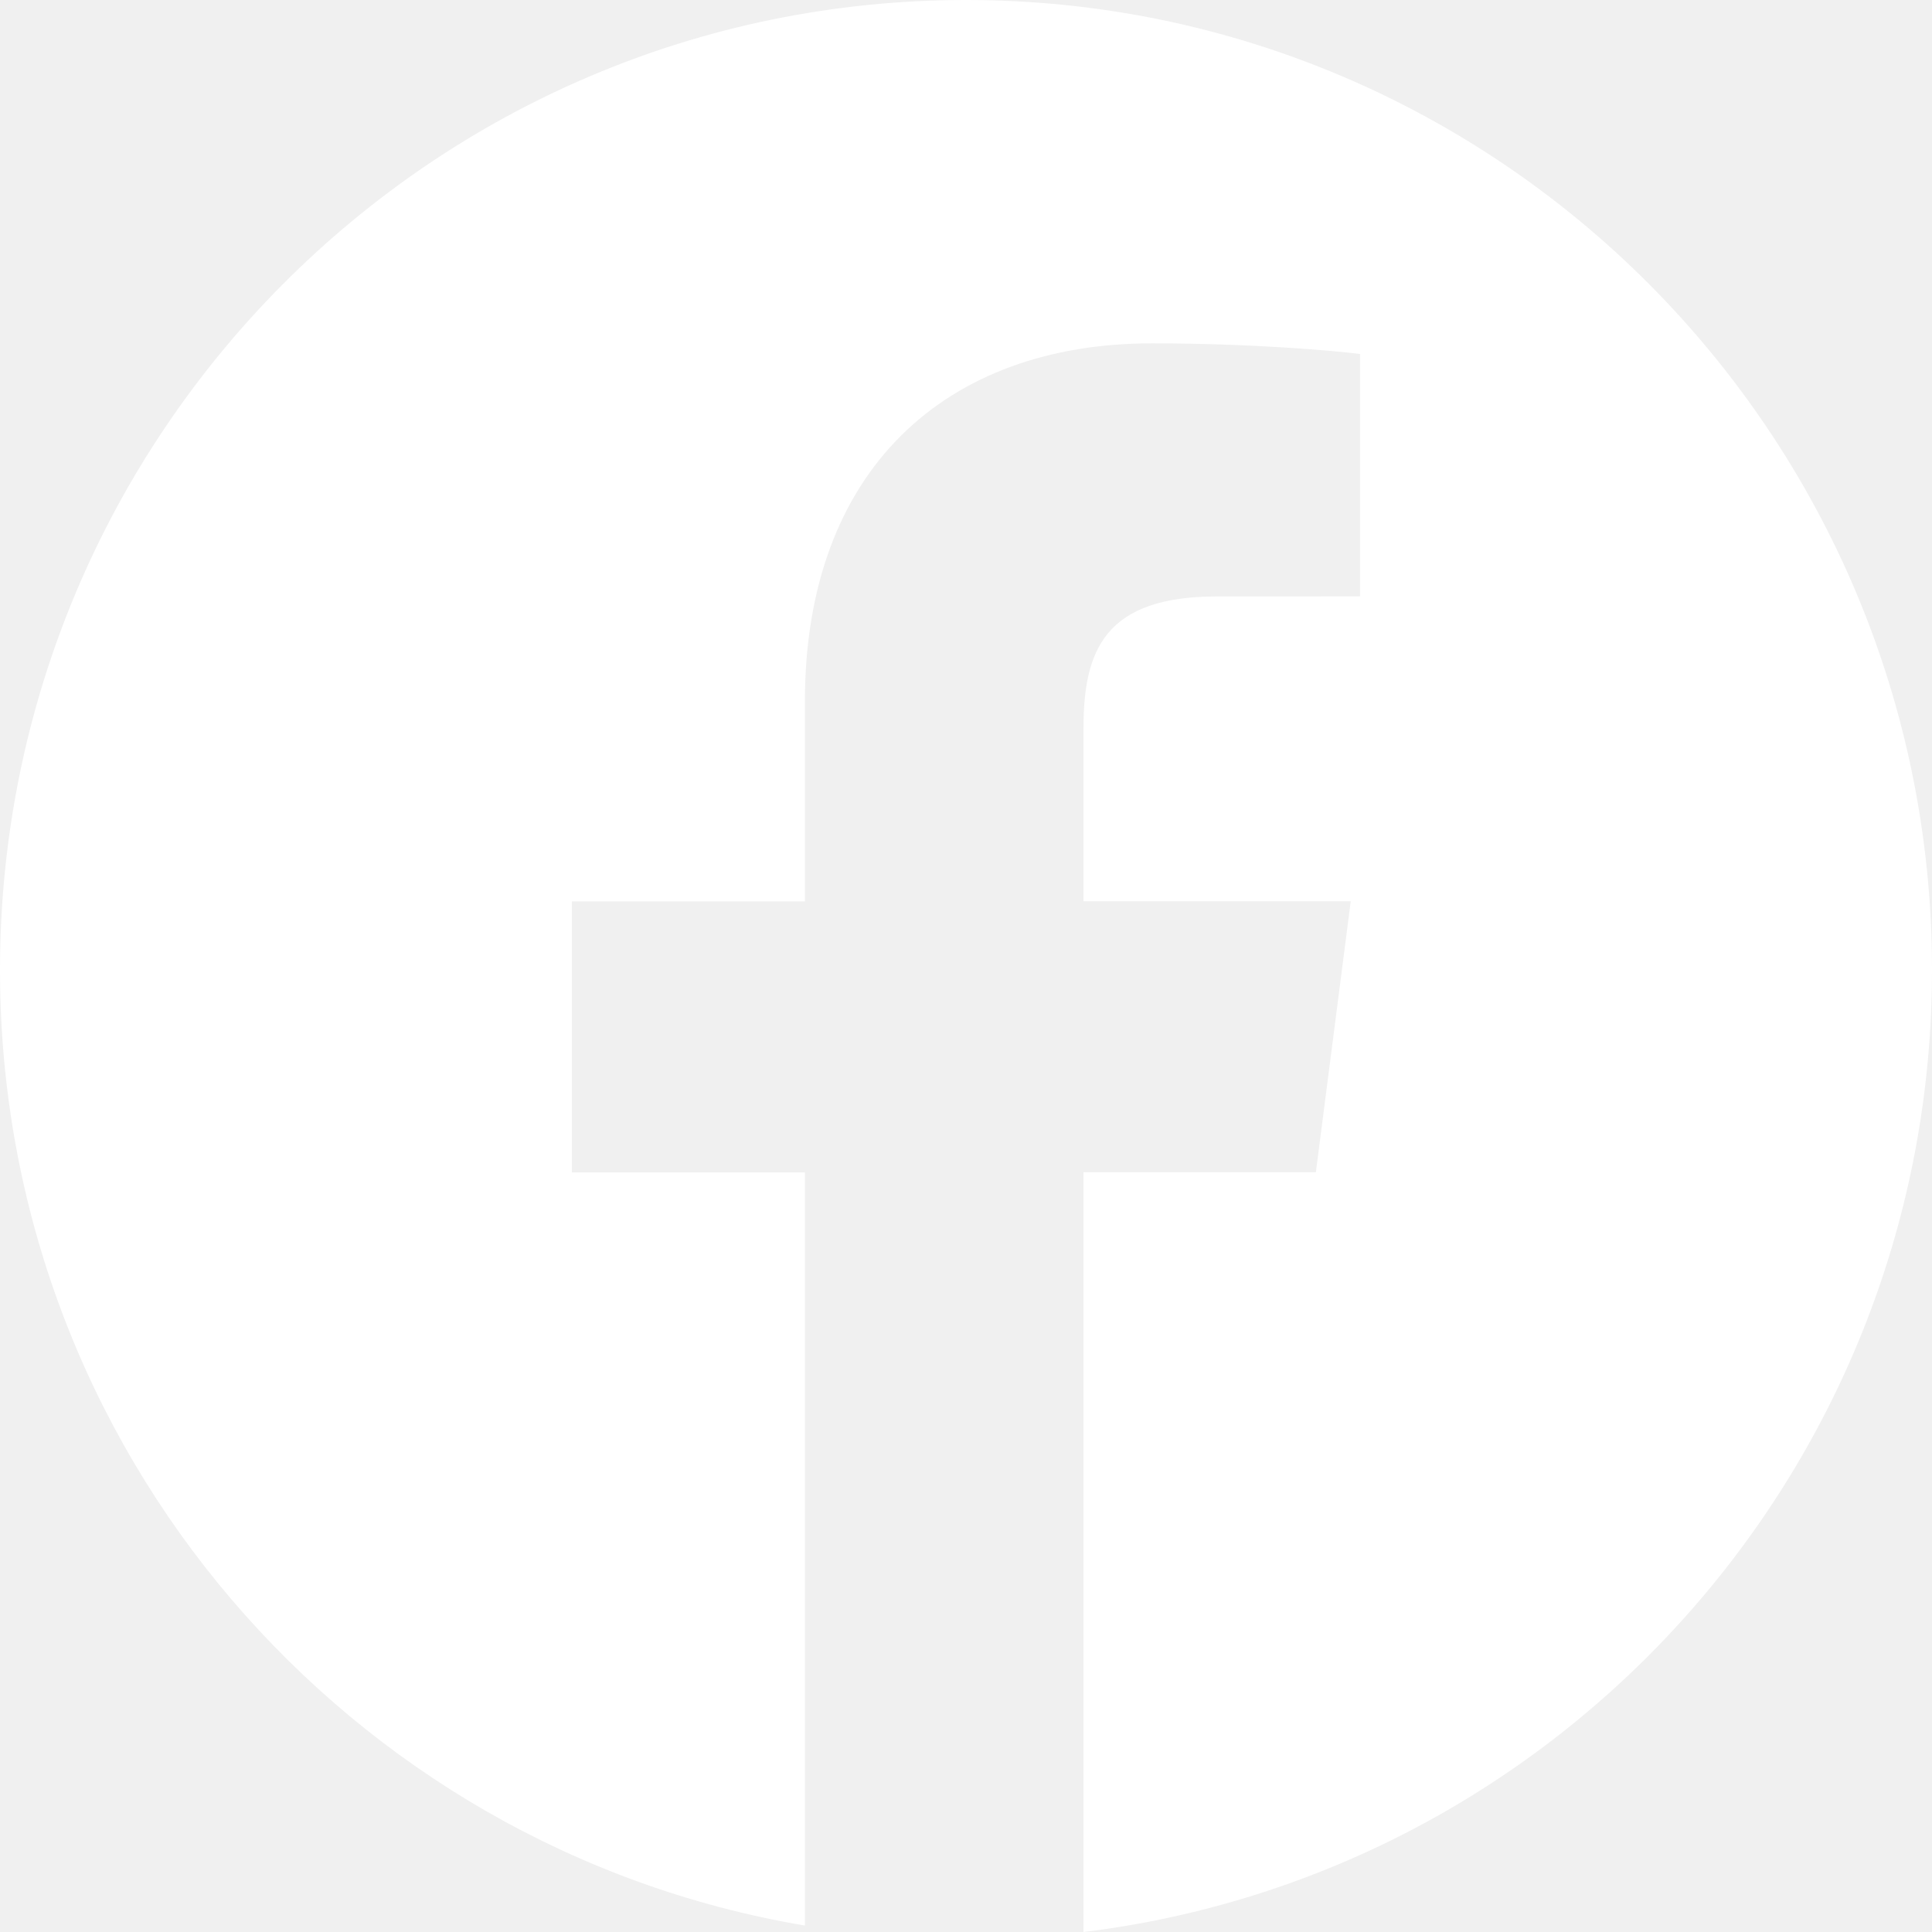
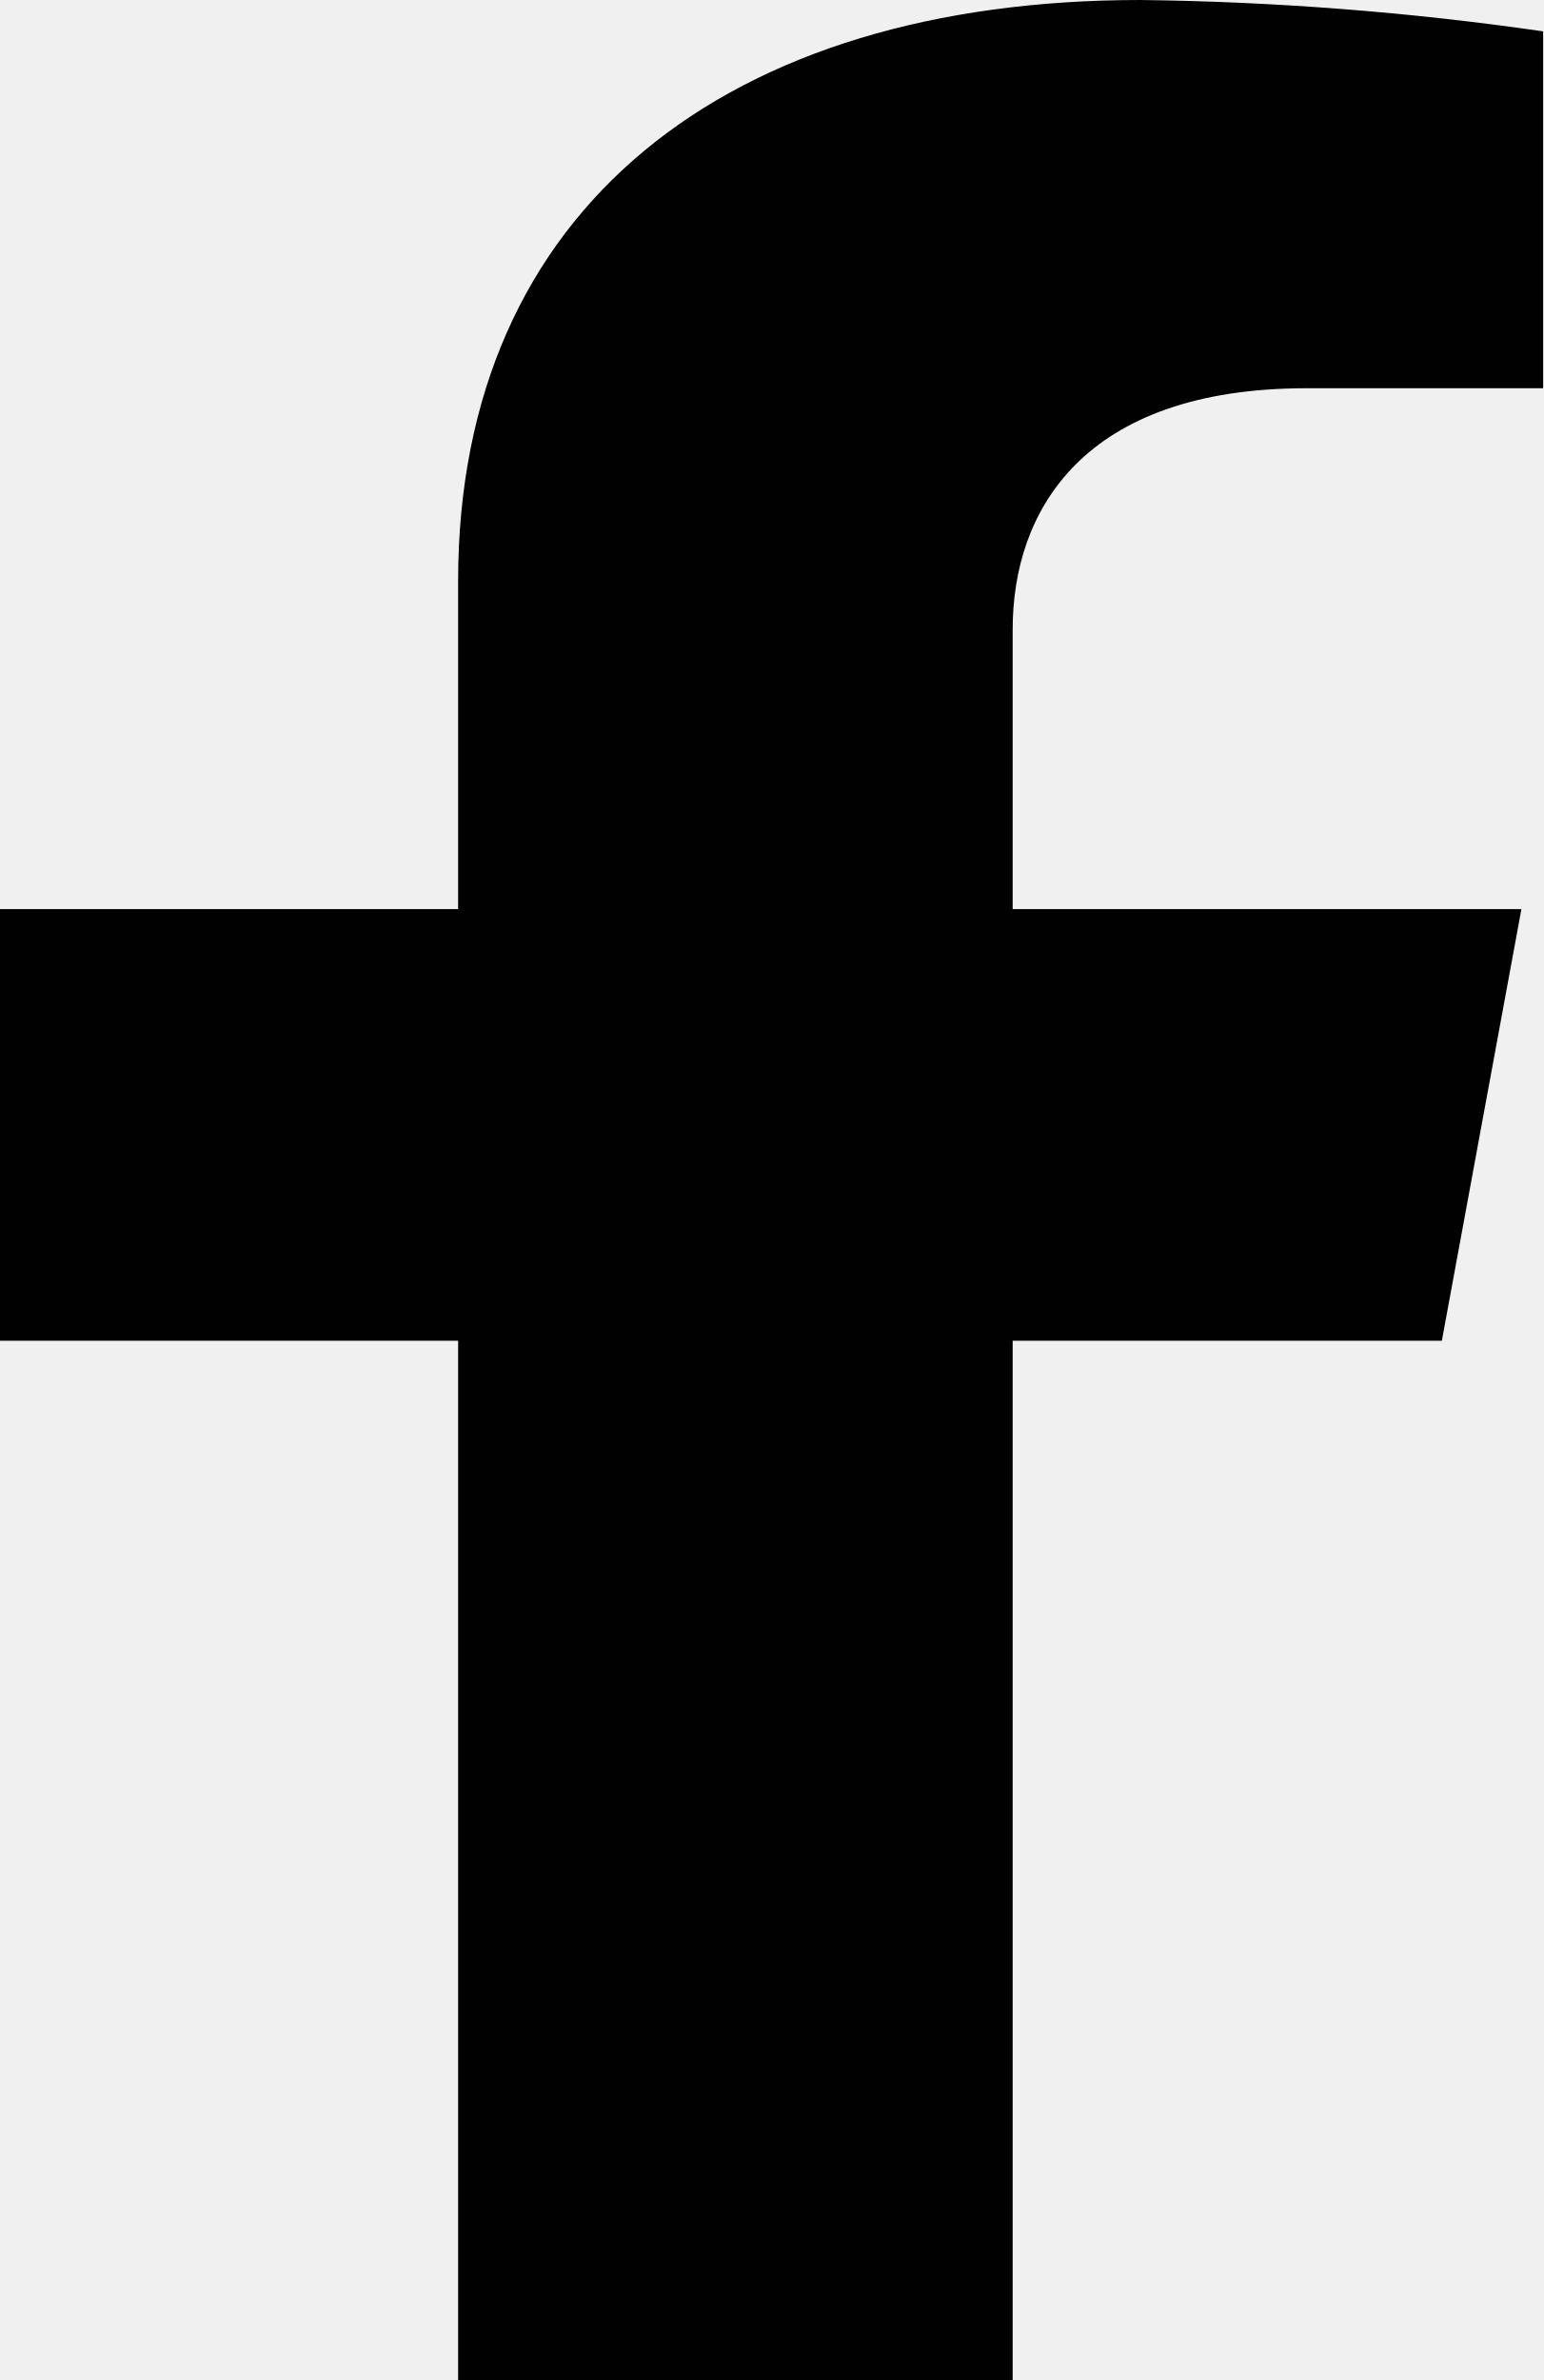
- <svg xmlns="http://www.w3.org/2000/svg" width="21" height="21" viewBox="0 0 21 21" fill="none">
-   <path d="M10.5 0C4.701 0 0 4.721 0 10.544C0 15.767 3.785 20.092 8.749 20.93V12.744H6.216V9.798H8.749V7.626C8.749 5.106 10.282 3.732 12.521 3.732C13.593 3.732 14.515 3.812 14.783 3.848V6.482L13.229 6.483C12.012 6.483 11.777 7.064 11.777 7.916V9.796H14.682L14.303 12.742H11.777V21C16.972 20.365 21 15.93 21 10.541C21 4.721 16.299 0 10.5 0Z" fill="white" />
+ <svg xmlns="http://www.w3.org/2000/svg" id="Capa_1" data-name="Capa 1" viewBox="0 0 6.4 9.87">
+   <defs>
+     <style>
+             .cls-1{fill:#010101;}
+         </style>
+   </defs>
+   <path class="cls-1" d="M7.78,5.62l.33-1.79H6V2.67c0-.49.29-1,1.22-1H8.2V.19A12.74,12.74,0,0,0,6.53.06C4.82.06,3.7.92,3.7,2.47V3.83H1.8V5.62H3.7V9.94H6V5.62Z" transform="translate(-1.8 -0.06)" />
</svg>
